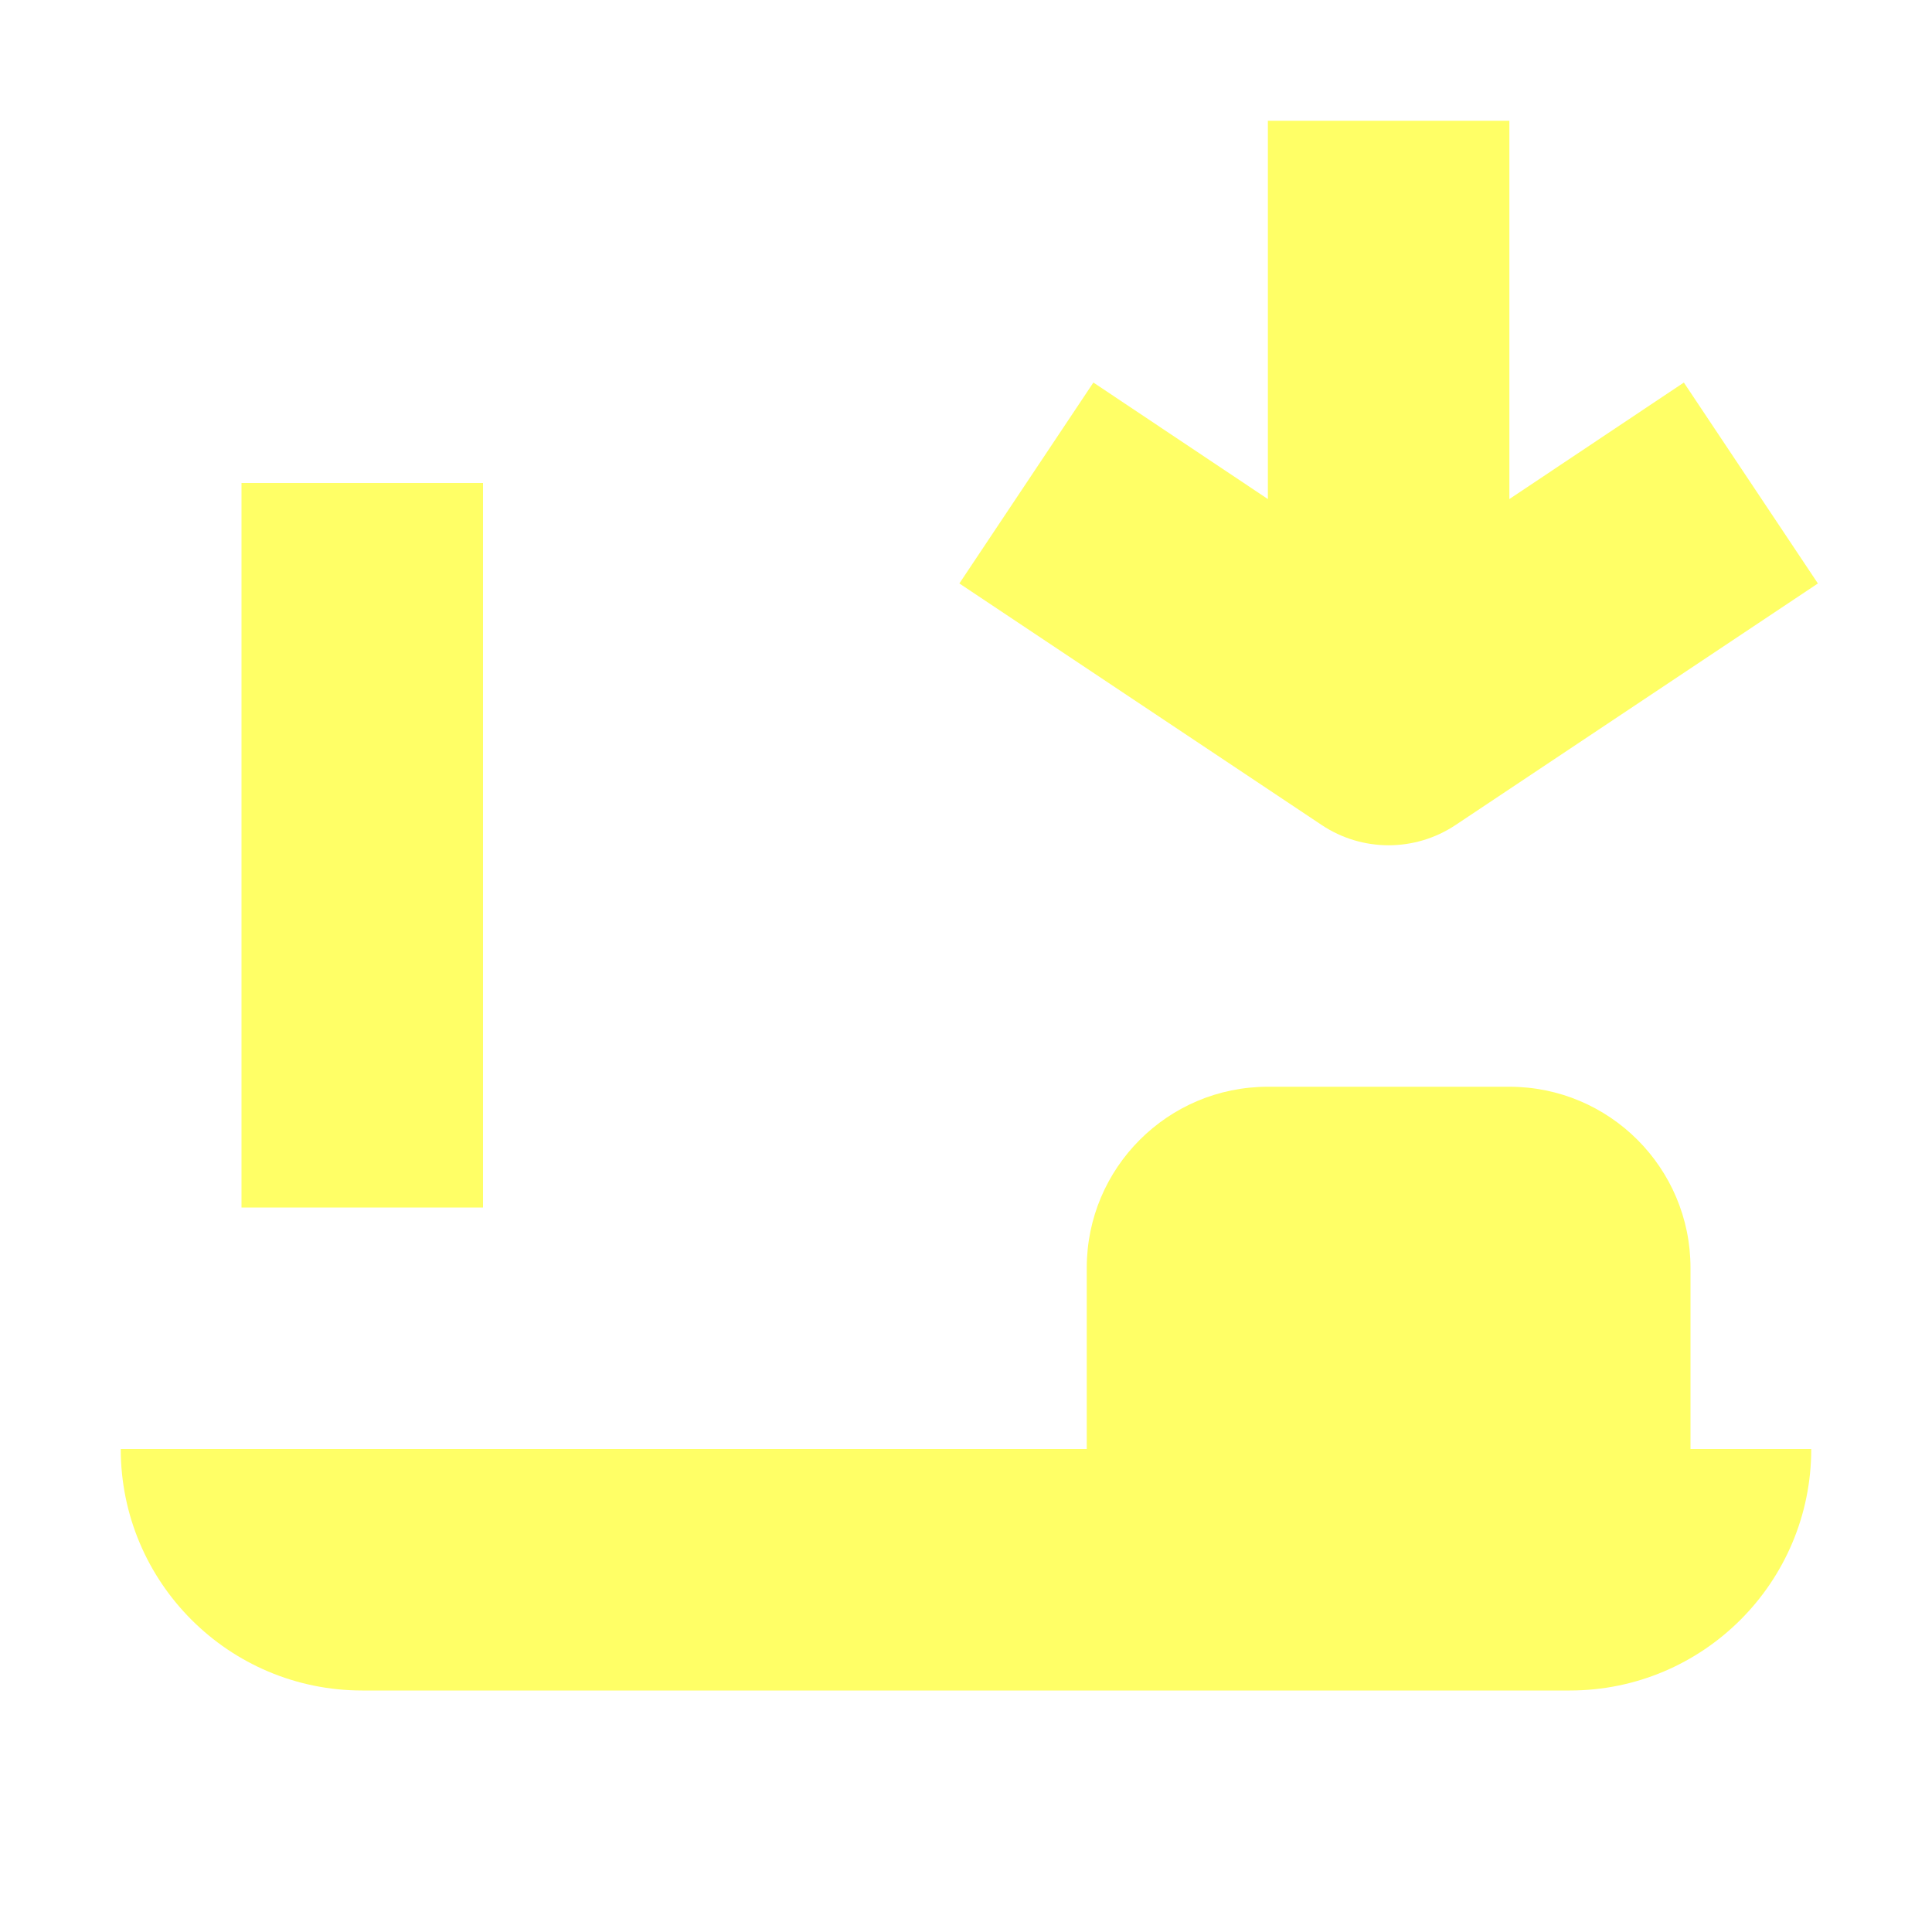
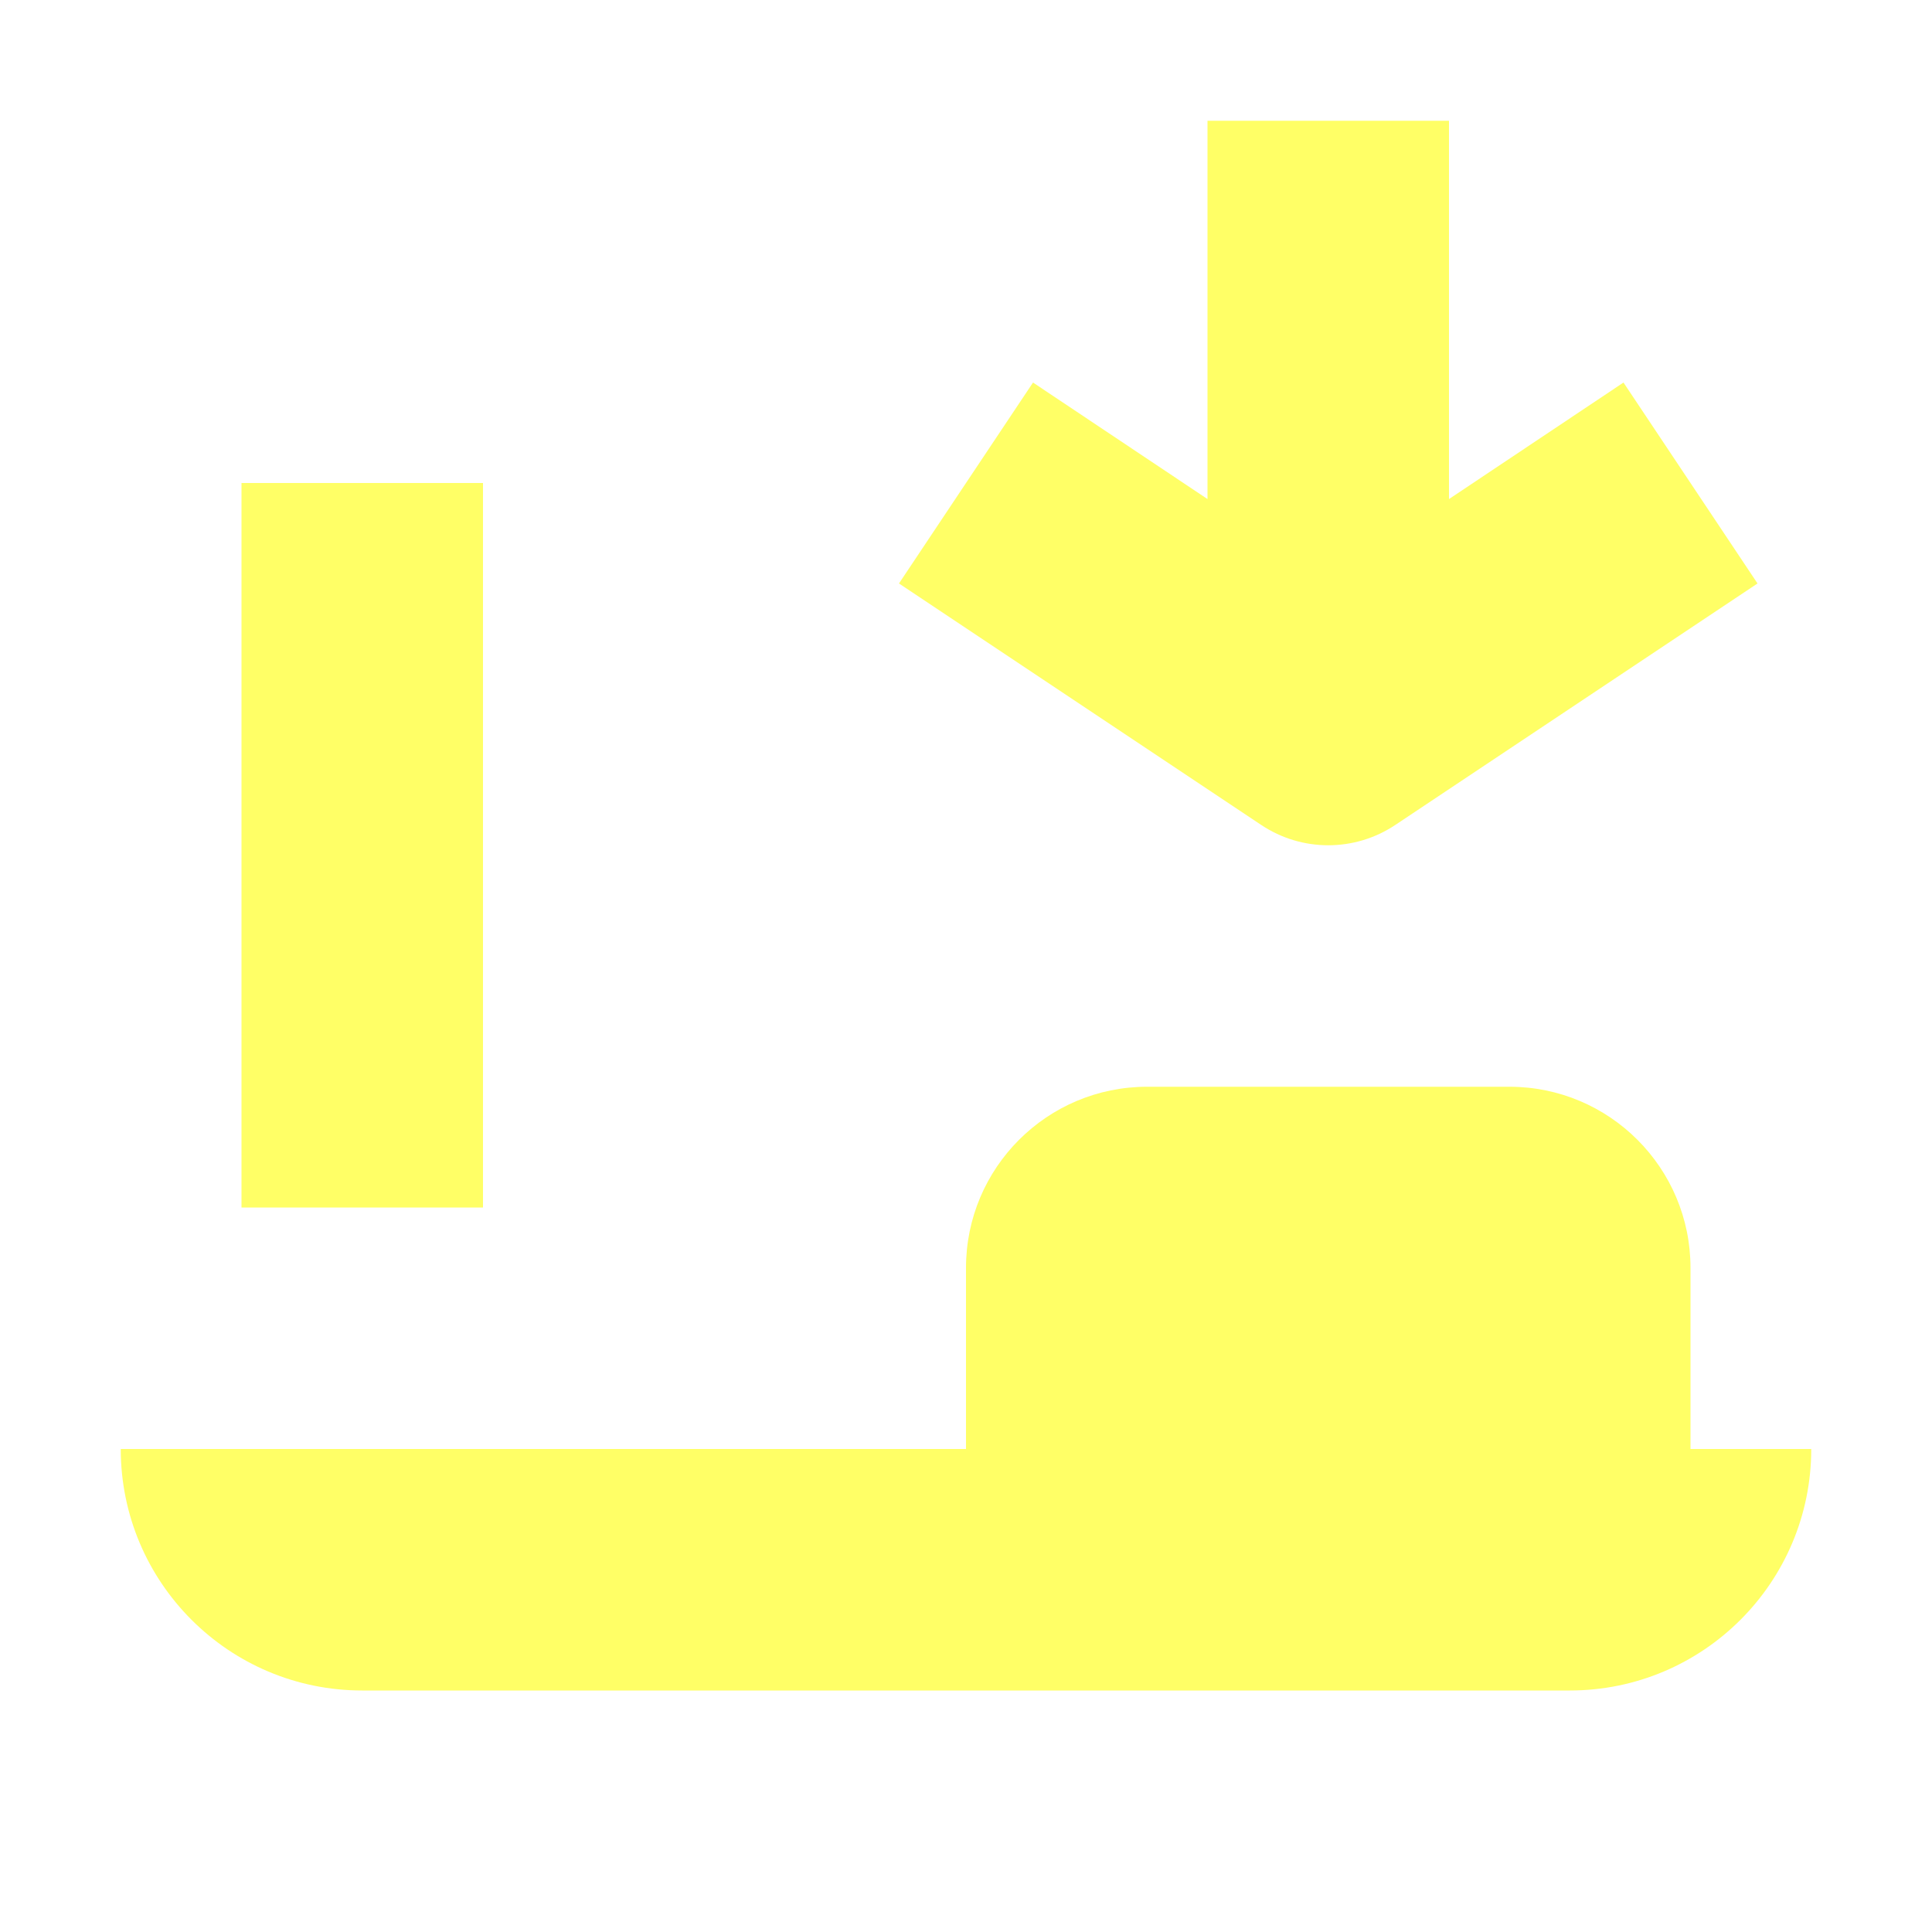
<svg xmlns="http://www.w3.org/2000/svg" width="16" height="16" viewBox="0 0 16 16">
-   <path d="M2 4v6h2v-6zm-1 8a2 2 0 002 2h10a2 2 0 002-2h-1v-1.5a1.5 1.5 0 00-1.5-1.5h-2a1.5 1.5 0 00-1.5 1.5v1.5zM10.5 1v3.133l-1.445-.965-1.11 1.664 3 2a1 1 0 001.11 0l3-2-1.11-1.664-1.445.965v-3.133z" fill="#ff6" />
+   <path d="M2 4v6h2v-6zm-1 8a2 2 0 002 2h10a2 2 0 002-2h-1v-1.5a1.5 1.5 0 00-1.5-1.5h-3a1.5 1.5 0 00-1.5 1.5v1.5zM10 1v3.133l-1.445-.965-1.11 1.664 3 2a1 1 0 001.11 0l3-2-1.11-1.664-1.445.965v-3.133z" fill="#ff6" />
</svg>
